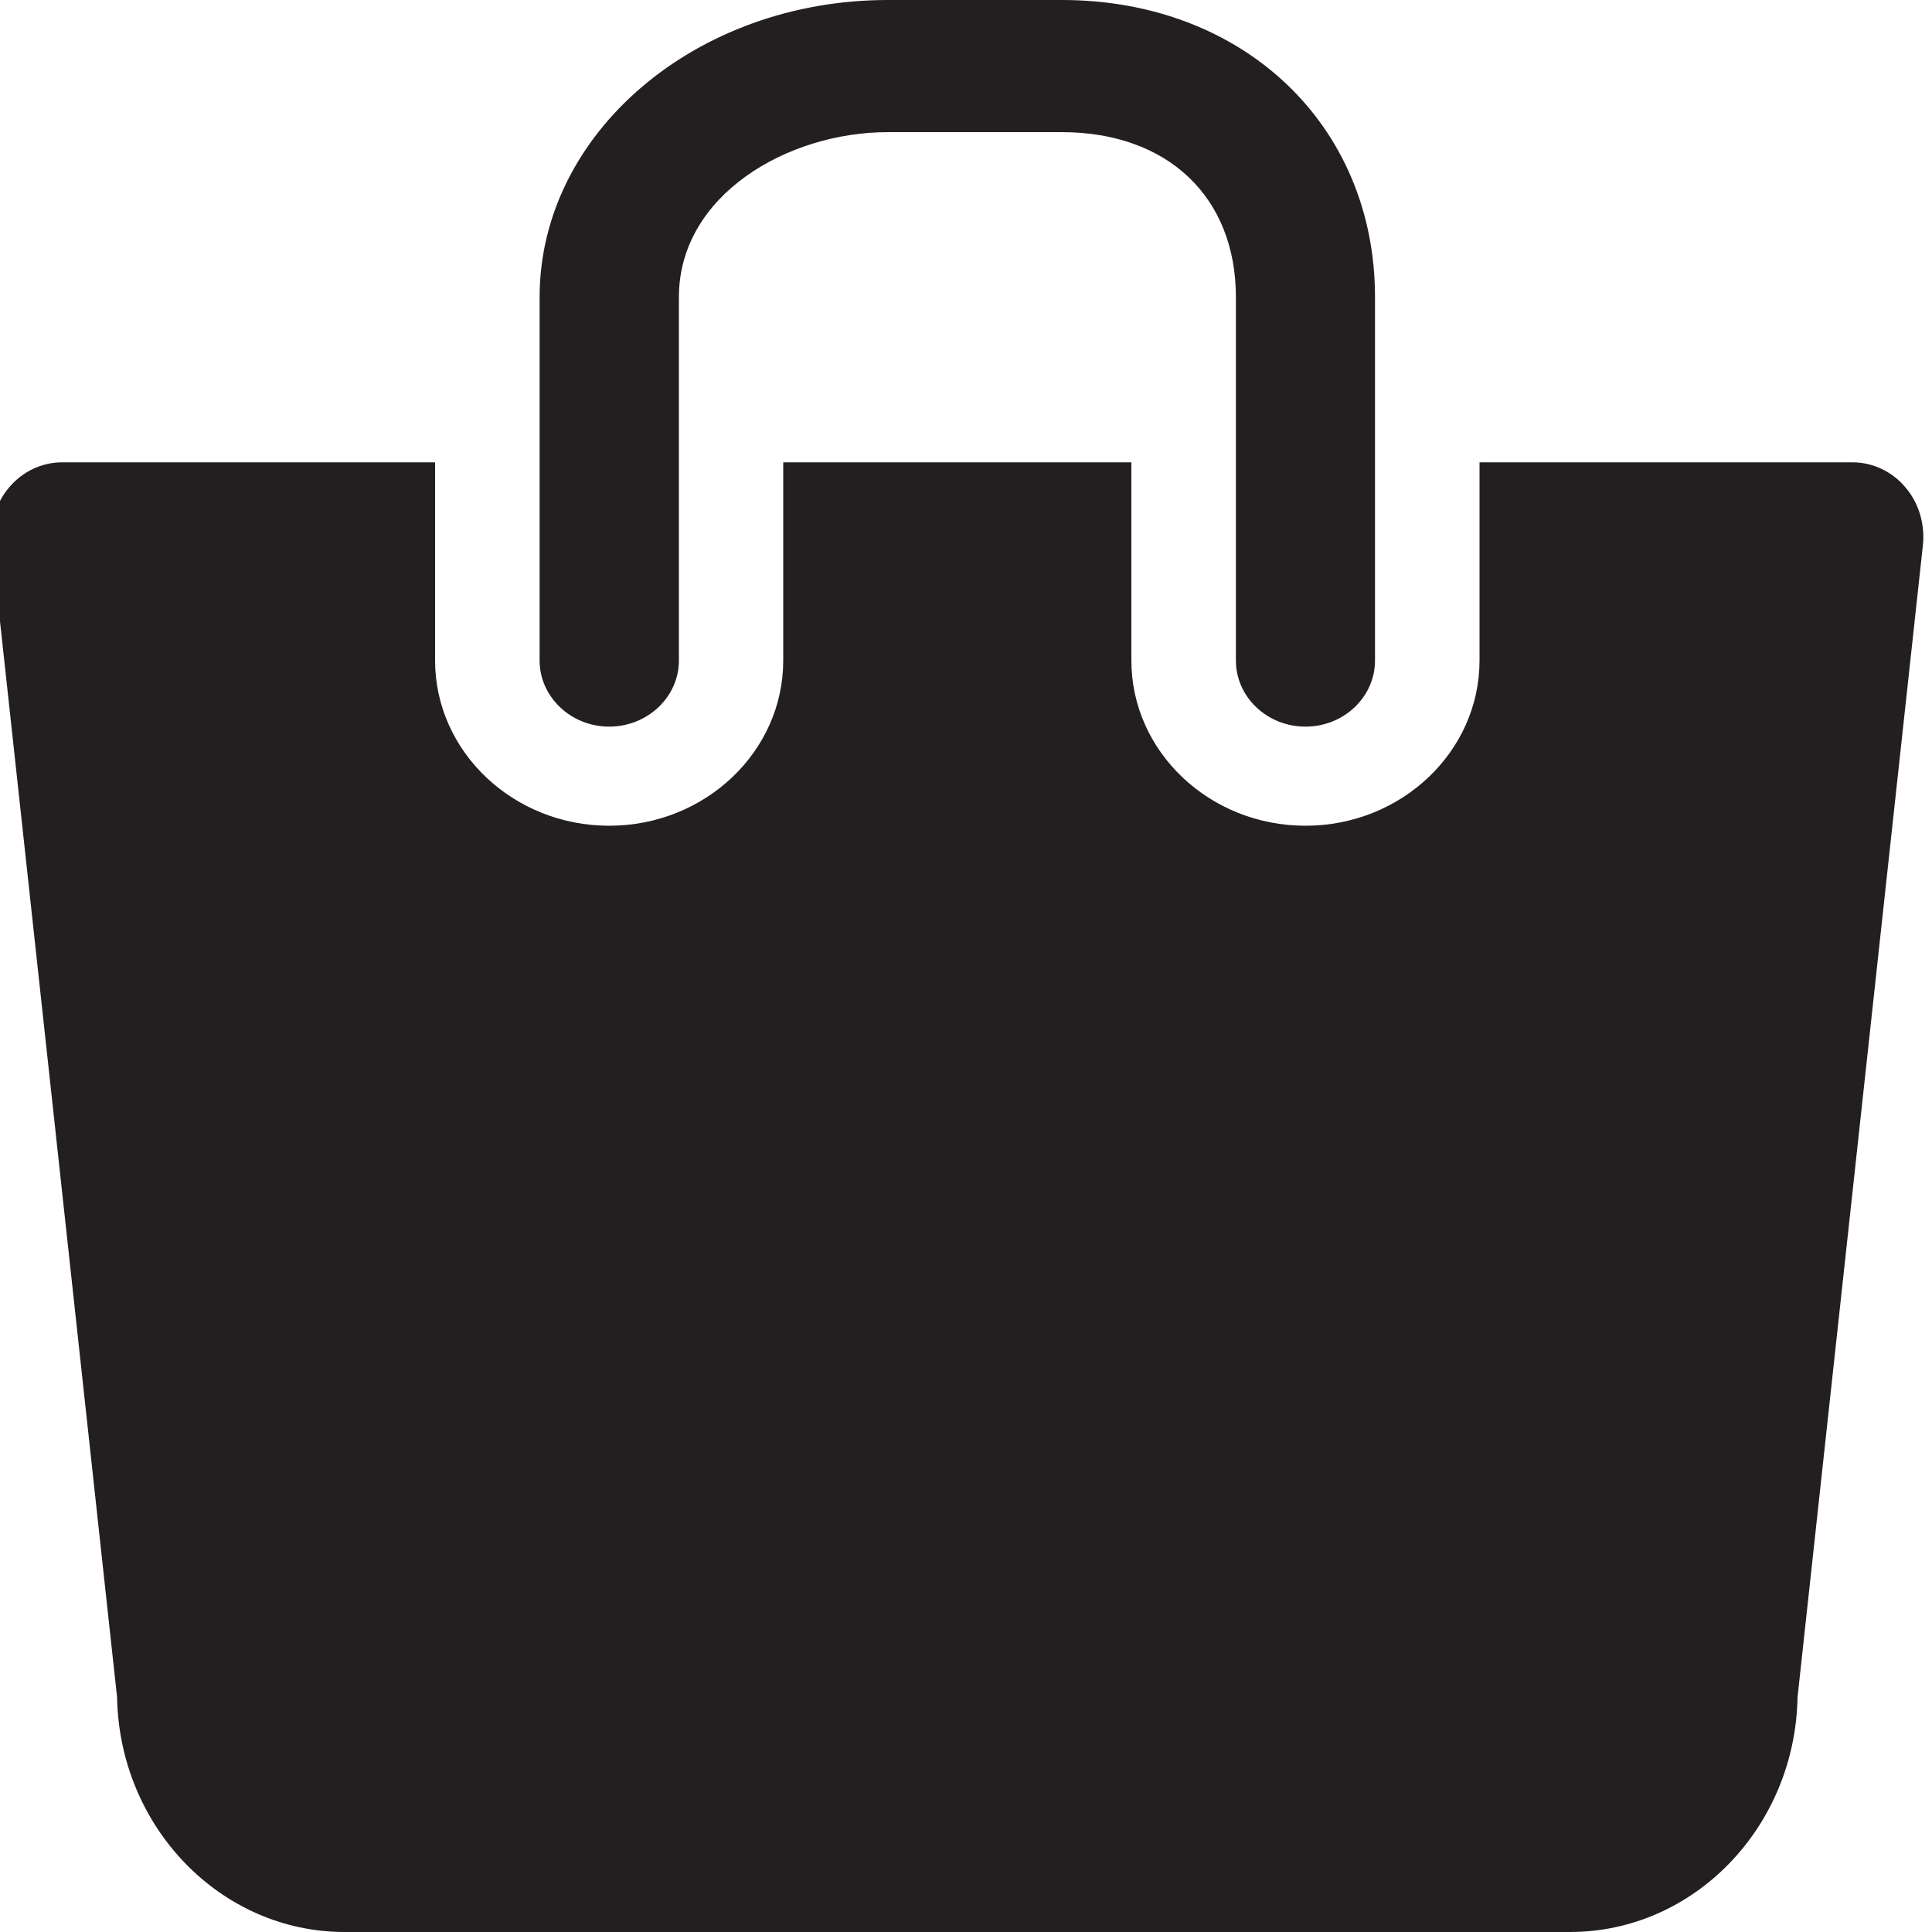
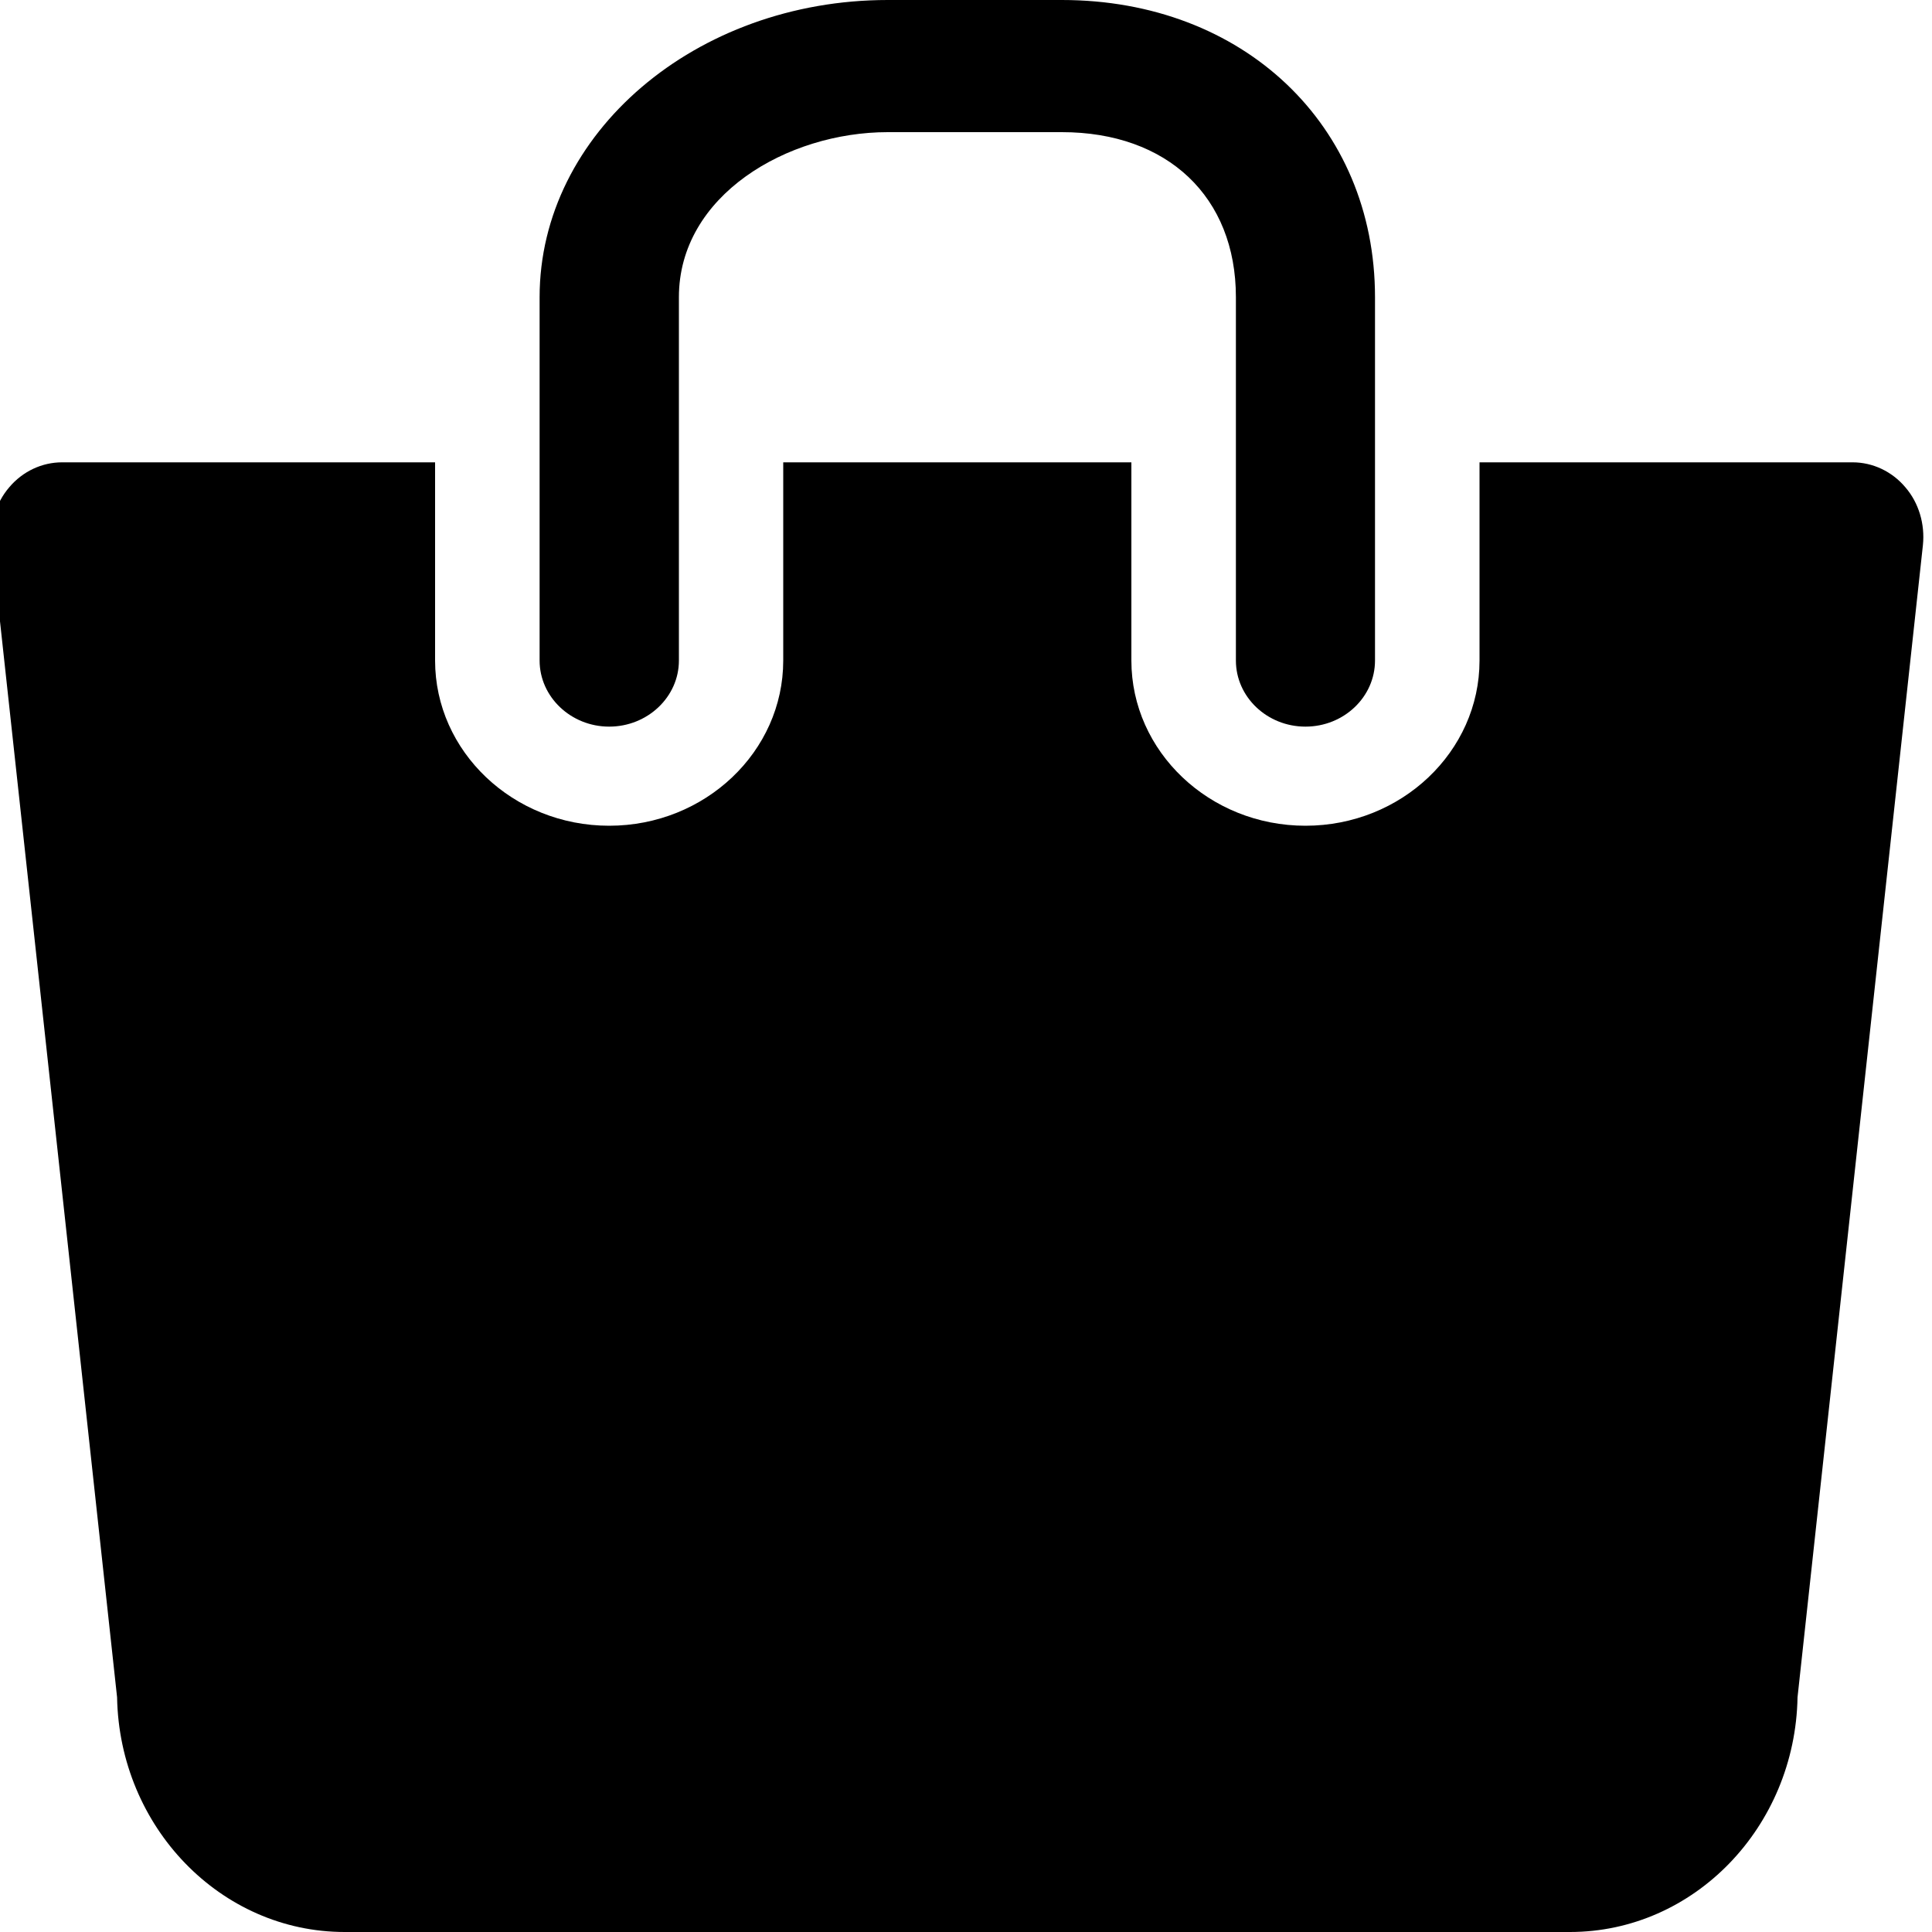
- <svg xmlns="http://www.w3.org/2000/svg" width="10" height="10" viewBox="0 0 10 10" fill="none">
-   <path d="M9.862 2.522C9.793 2.44 9.693 2.393 9.589 2.393H7.658V3.419C7.658 3.89 7.254 4.274 6.757 4.274C6.26 4.274 5.856 3.89 5.856 3.419V2.393H4.054V3.419C4.054 3.89 3.65 4.274 3.153 4.274C2.656 4.274 2.252 3.89 2.252 3.419V2.393H0.321C0.217 2.393 0.117 2.44 0.048 2.522C-0.022 2.603 -0.054 2.713 -0.043 2.821L0.606 8.785C0.618 9.457 1.142 10 1.784 10H8.126C8.768 10 9.292 9.457 9.304 8.785L9.953 2.821C9.964 2.713 9.932 2.603 9.862 2.522Z" fill="#231F20" />
-   <path d="M3.153 3.761C3.352 3.761 3.514 3.607 3.514 3.419V1.538C3.514 1.011 4.075 0.684 4.595 0.684H5.496C6.043 0.684 6.397 1.019 6.397 1.538V3.419C6.397 3.607 6.558 3.761 6.757 3.761C6.956 3.761 7.117 3.607 7.117 3.419V1.538C7.117 0.647 6.435 0 5.496 0H4.595C3.601 0 2.793 0.69 2.793 1.538V3.419C2.793 3.607 2.955 3.761 3.153 3.761Z" fill="#231F20" />
+ <svg xmlns="http://www.w3.org/2000/svg" width="10" height="10" viewBox="0 0 10 10">
+   <path d="M9.862 2.522C9.793 2.44 9.693 2.393 9.589 2.393H7.658V3.419C7.658 3.89 7.254 4.274 6.757 4.274C6.26 4.274 5.856 3.89 5.856 3.419V2.393H4.054V3.419C4.054 3.89 3.65 4.274 3.153 4.274C2.656 4.274 2.252 3.89 2.252 3.419V2.393H0.321C0.217 2.393 0.117 2.44 0.048 2.522C-0.022 2.603 -0.054 2.713 -0.043 2.821L0.606 8.785C0.618 9.457 1.142 10 1.784 10H8.126C8.768 10 9.292 9.457 9.304 8.785L9.953 2.821C9.964 2.713 9.932 2.603 9.862 2.522Z" />
+   <path d="M3.153 3.761C3.352 3.761 3.514 3.607 3.514 3.419V1.538C3.514 1.011 4.075 0.684 4.595 0.684H5.496C6.043 0.684 6.397 1.019 6.397 1.538V3.419C6.397 3.607 6.558 3.761 6.757 3.761C6.956 3.761 7.117 3.607 7.117 3.419V1.538C7.117 0.647 6.435 0 5.496 0H4.595C3.601 0 2.793 0.69 2.793 1.538V3.419C2.793 3.607 2.955 3.761 3.153 3.761Z" />
</svg>
